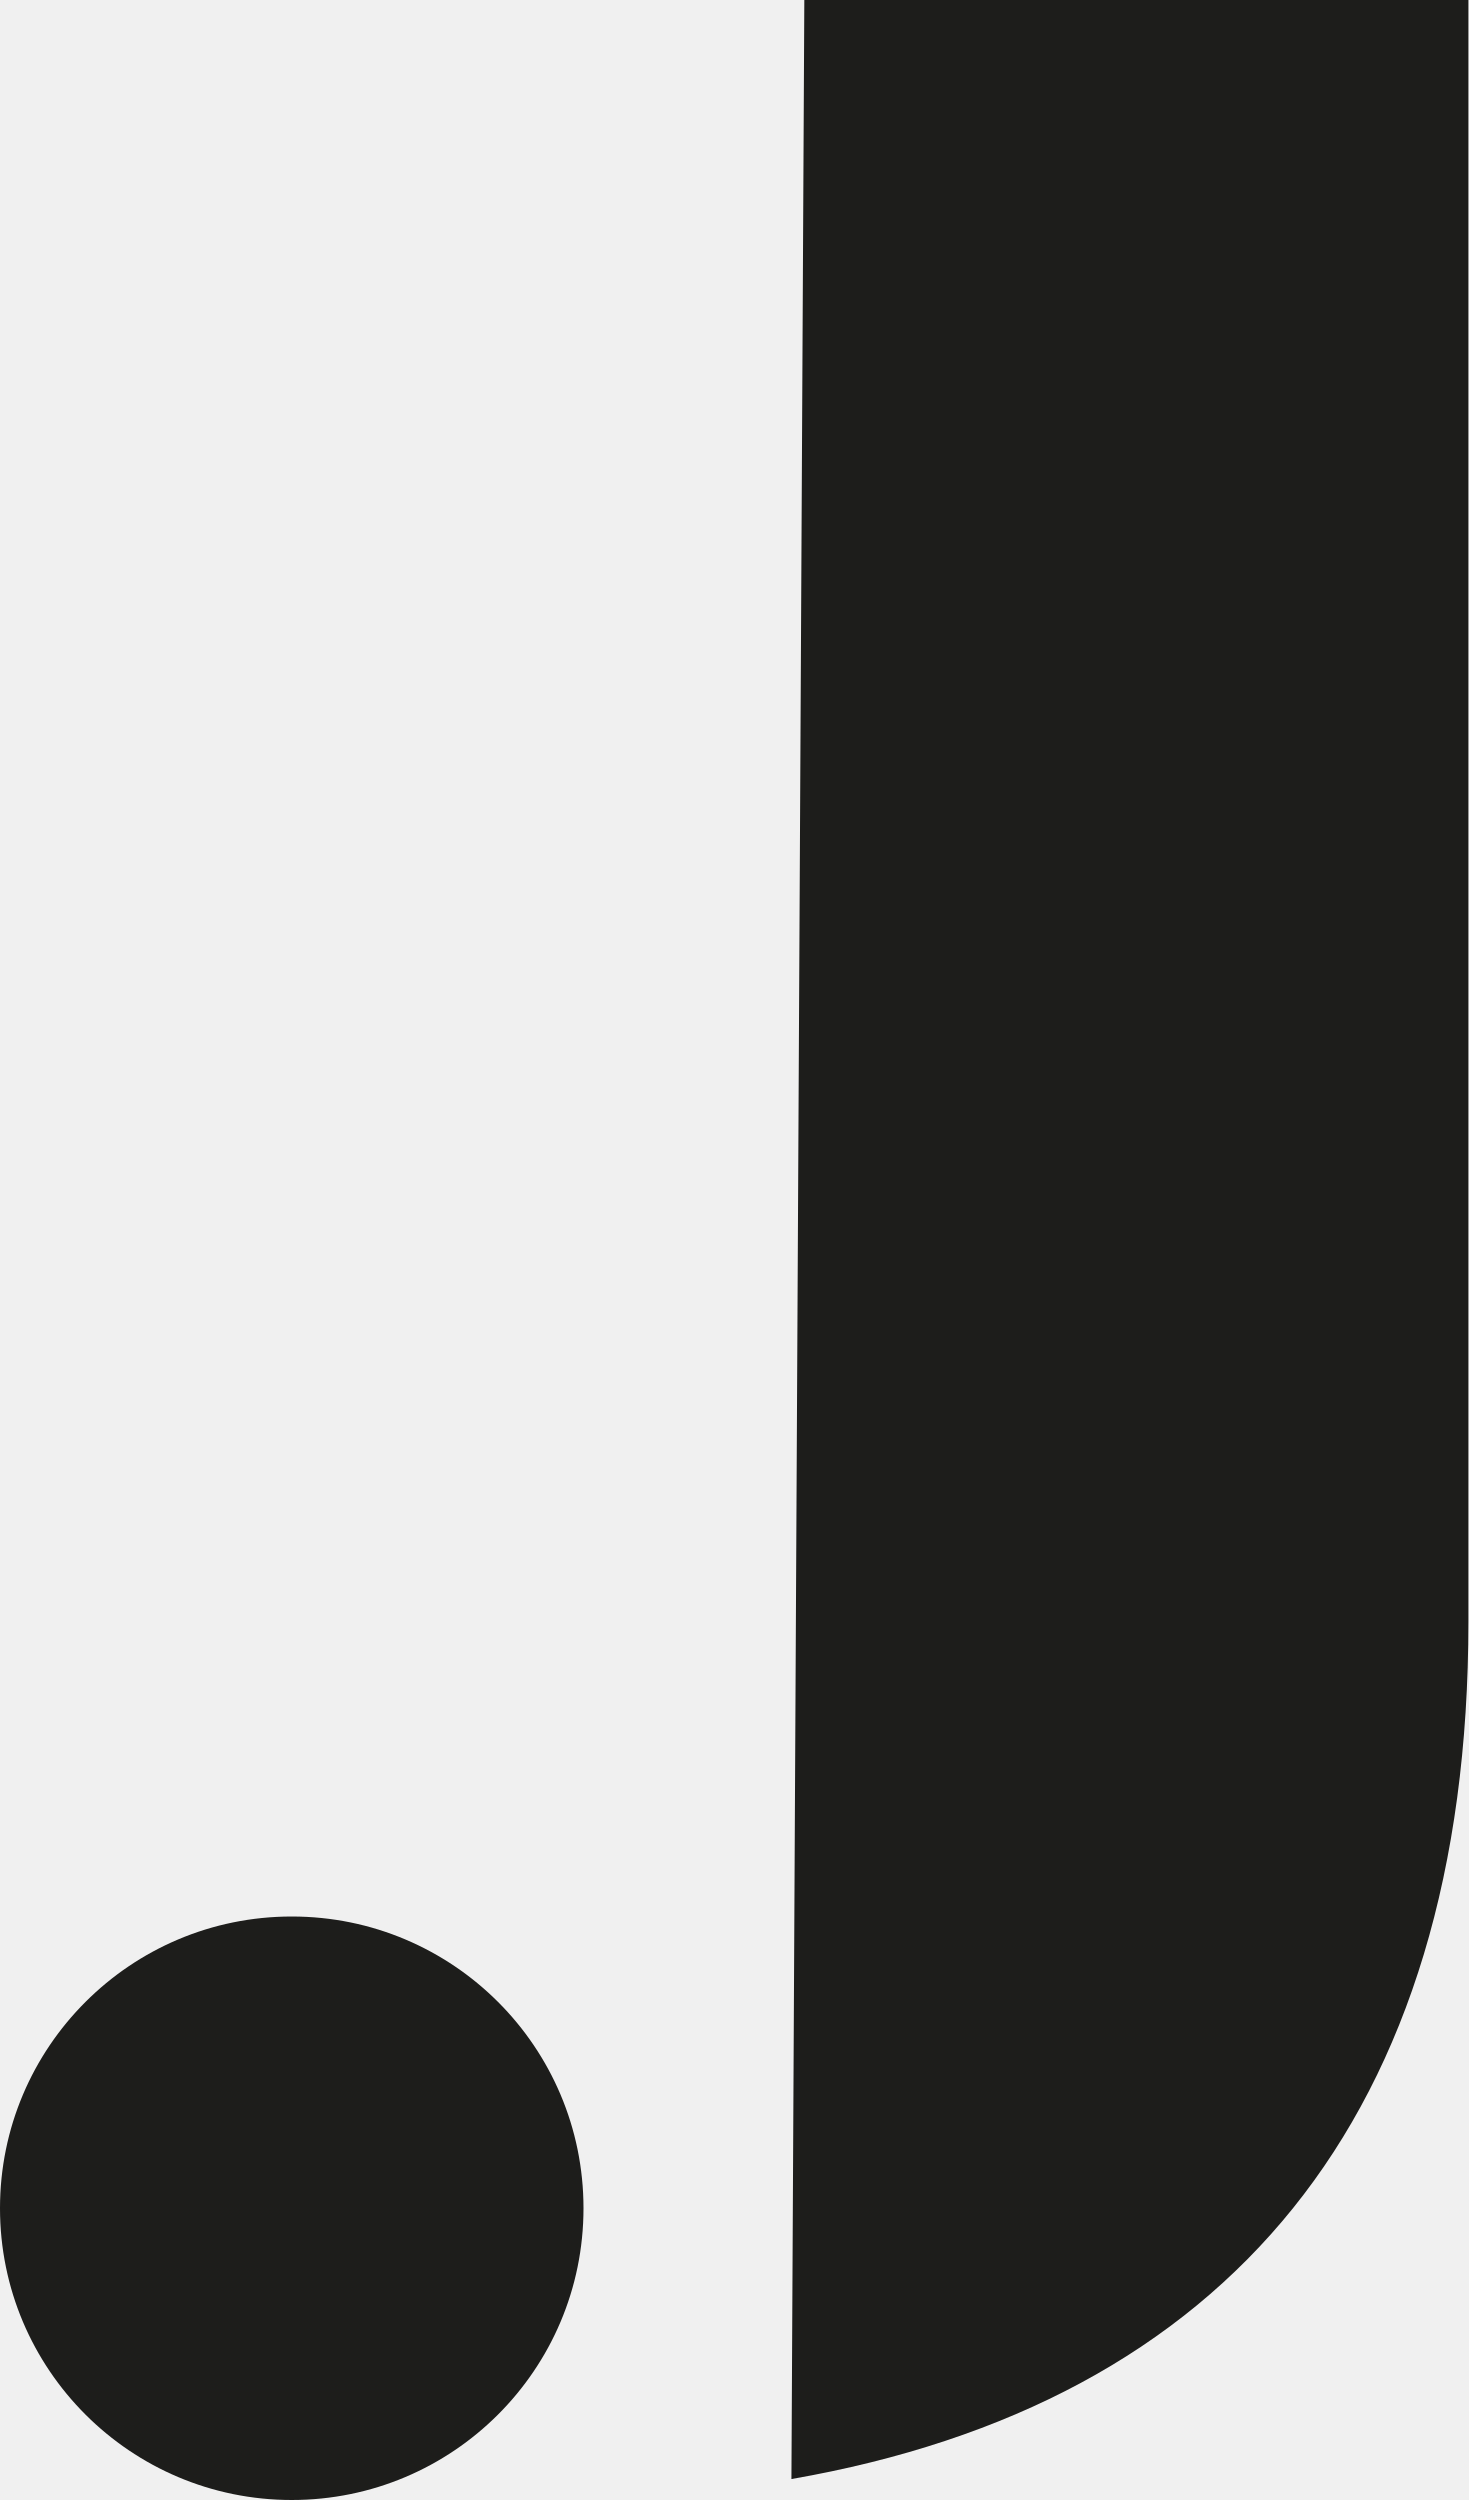
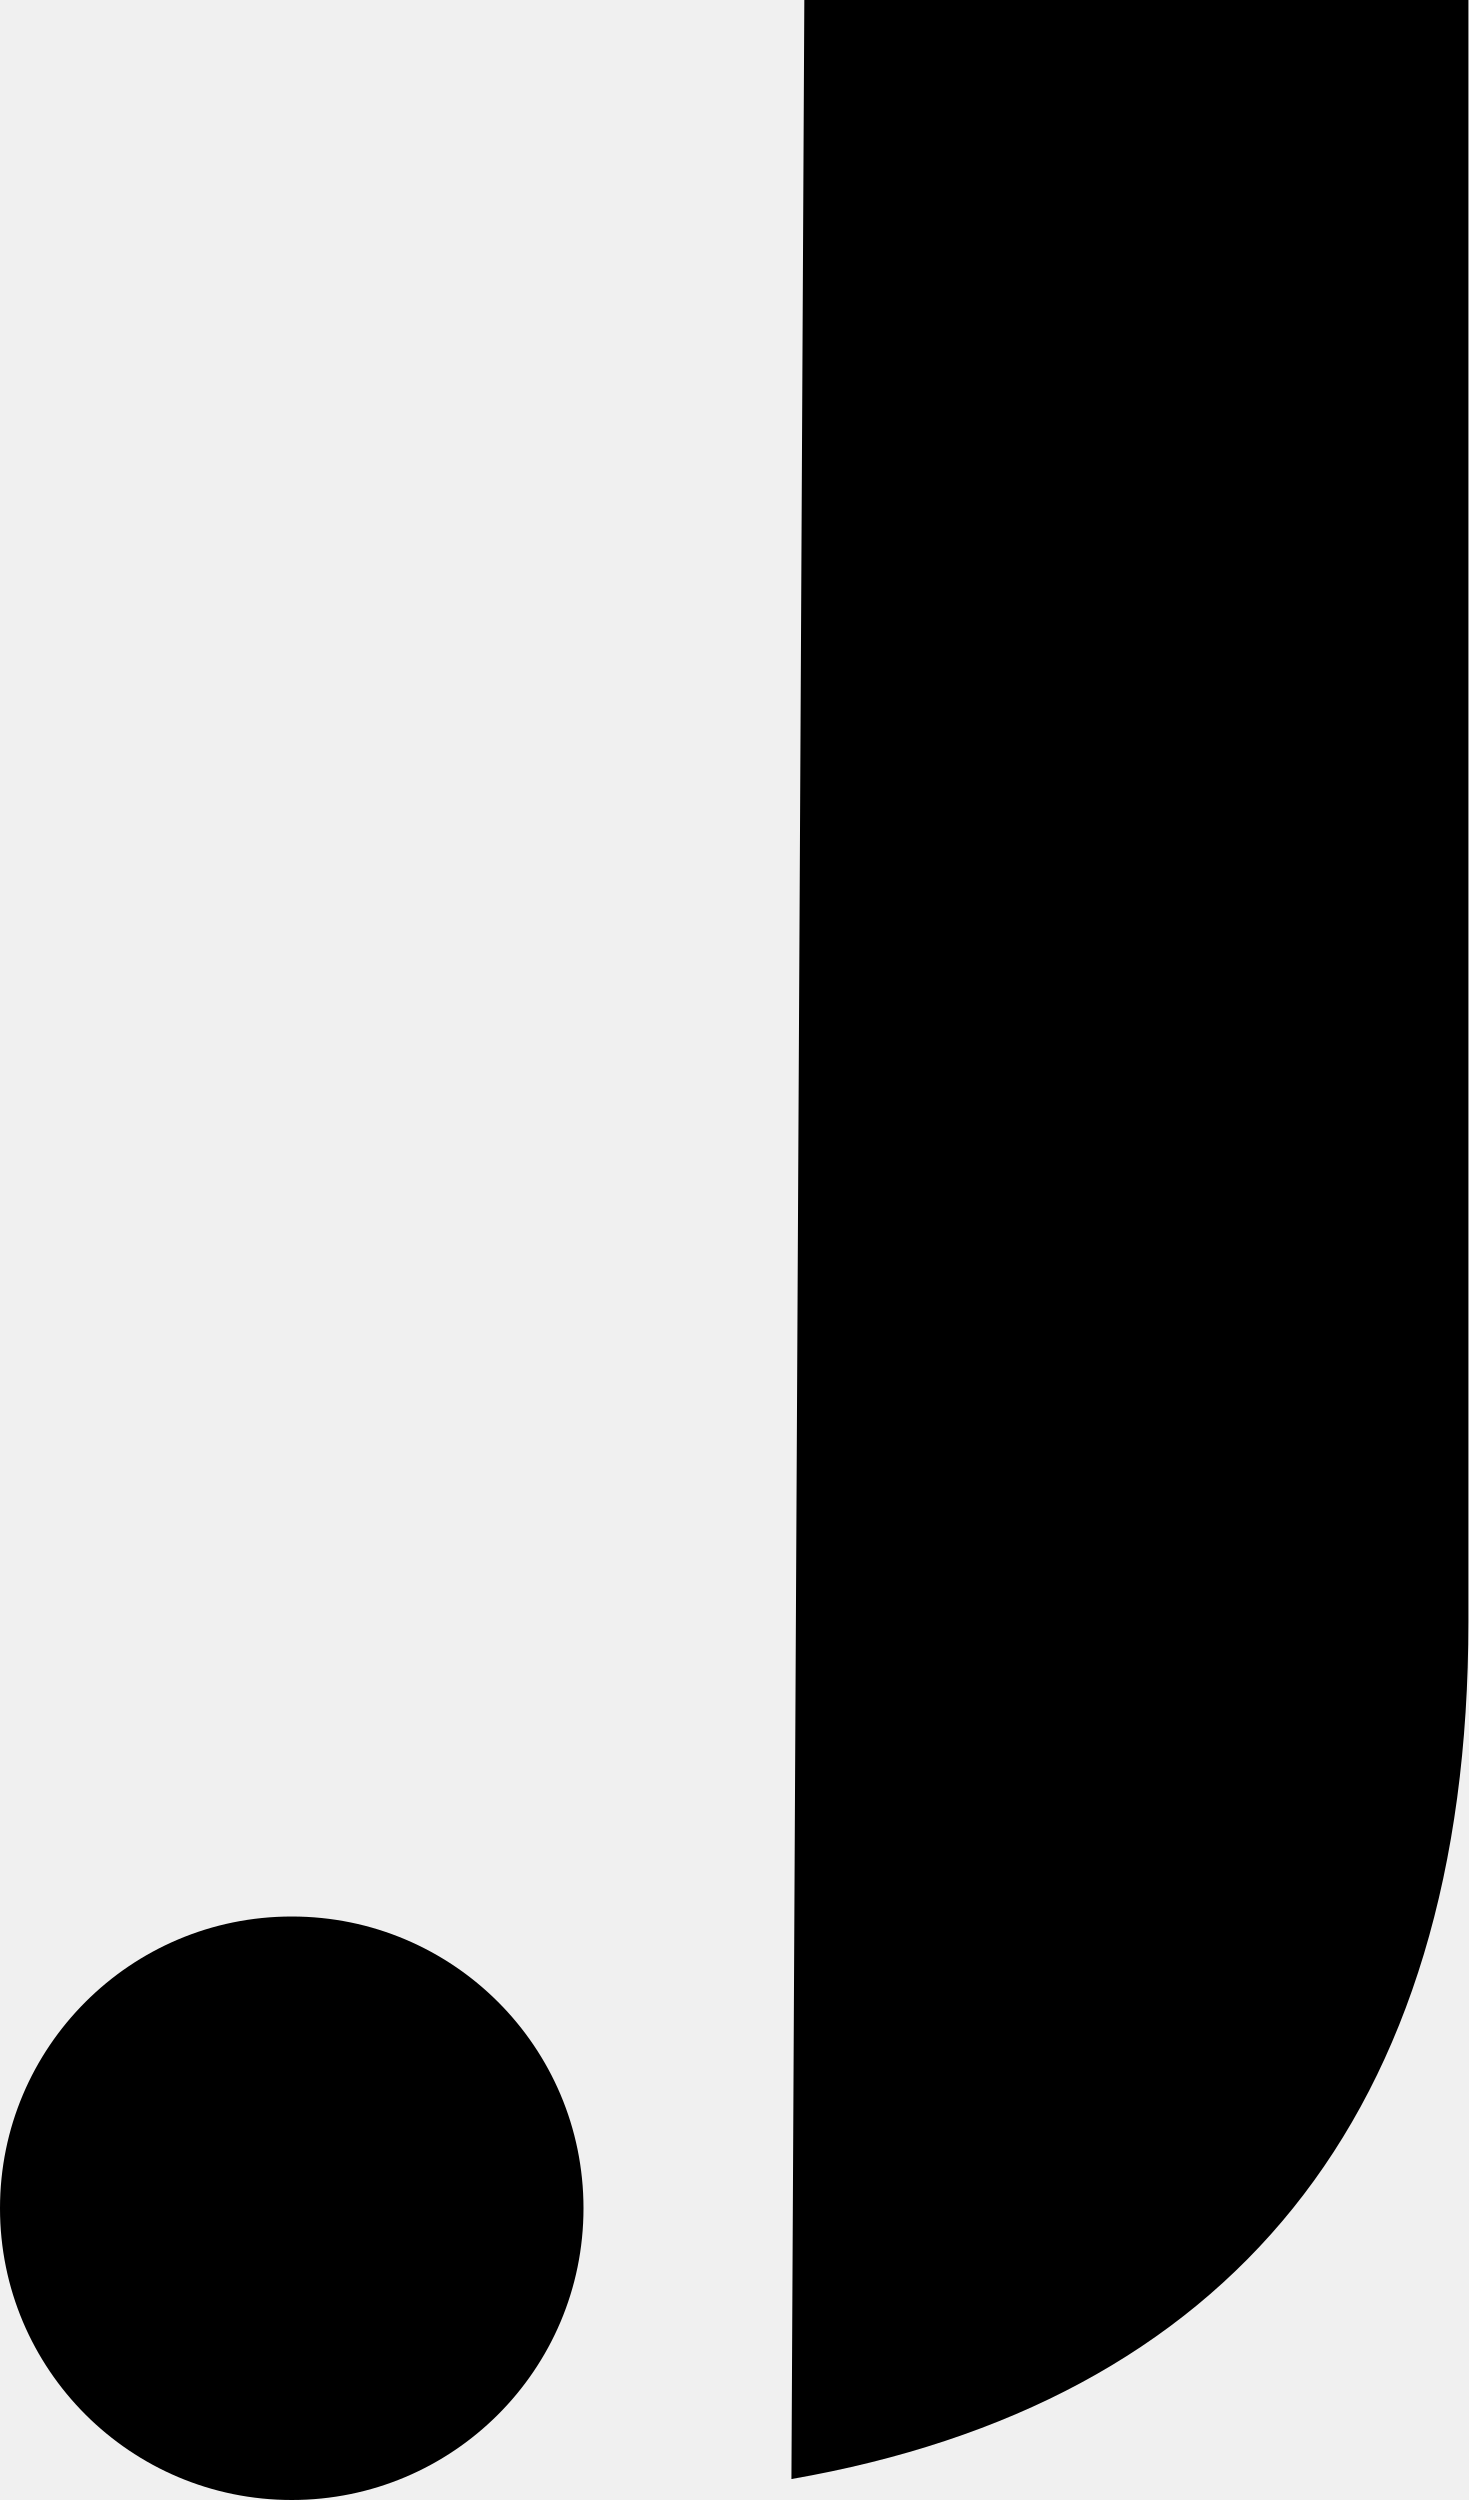
<svg xmlns="http://www.w3.org/2000/svg" id="Ebene_2" viewBox="0 0 9.11 15.51">
  <defs>
    <style>
-       #logo_jd {
-         fill: #1d1d1b;
+       path, circle { fill: #000; }
+       @media (prefers-color-scheme: dark) {
+         path, circle { fill: #FFF; }
      }
    </style>
  </defs>
  <g id="logo_jd">
    <path class="cls-1" d="m4.91,15.38c2.7-.47,4.2-2.24,4.2-5.32V0h-4.12" />
    <circle class="cls-1" cx="1.81" cy="13.7" r="1.81" />
  </g>
</svg>
